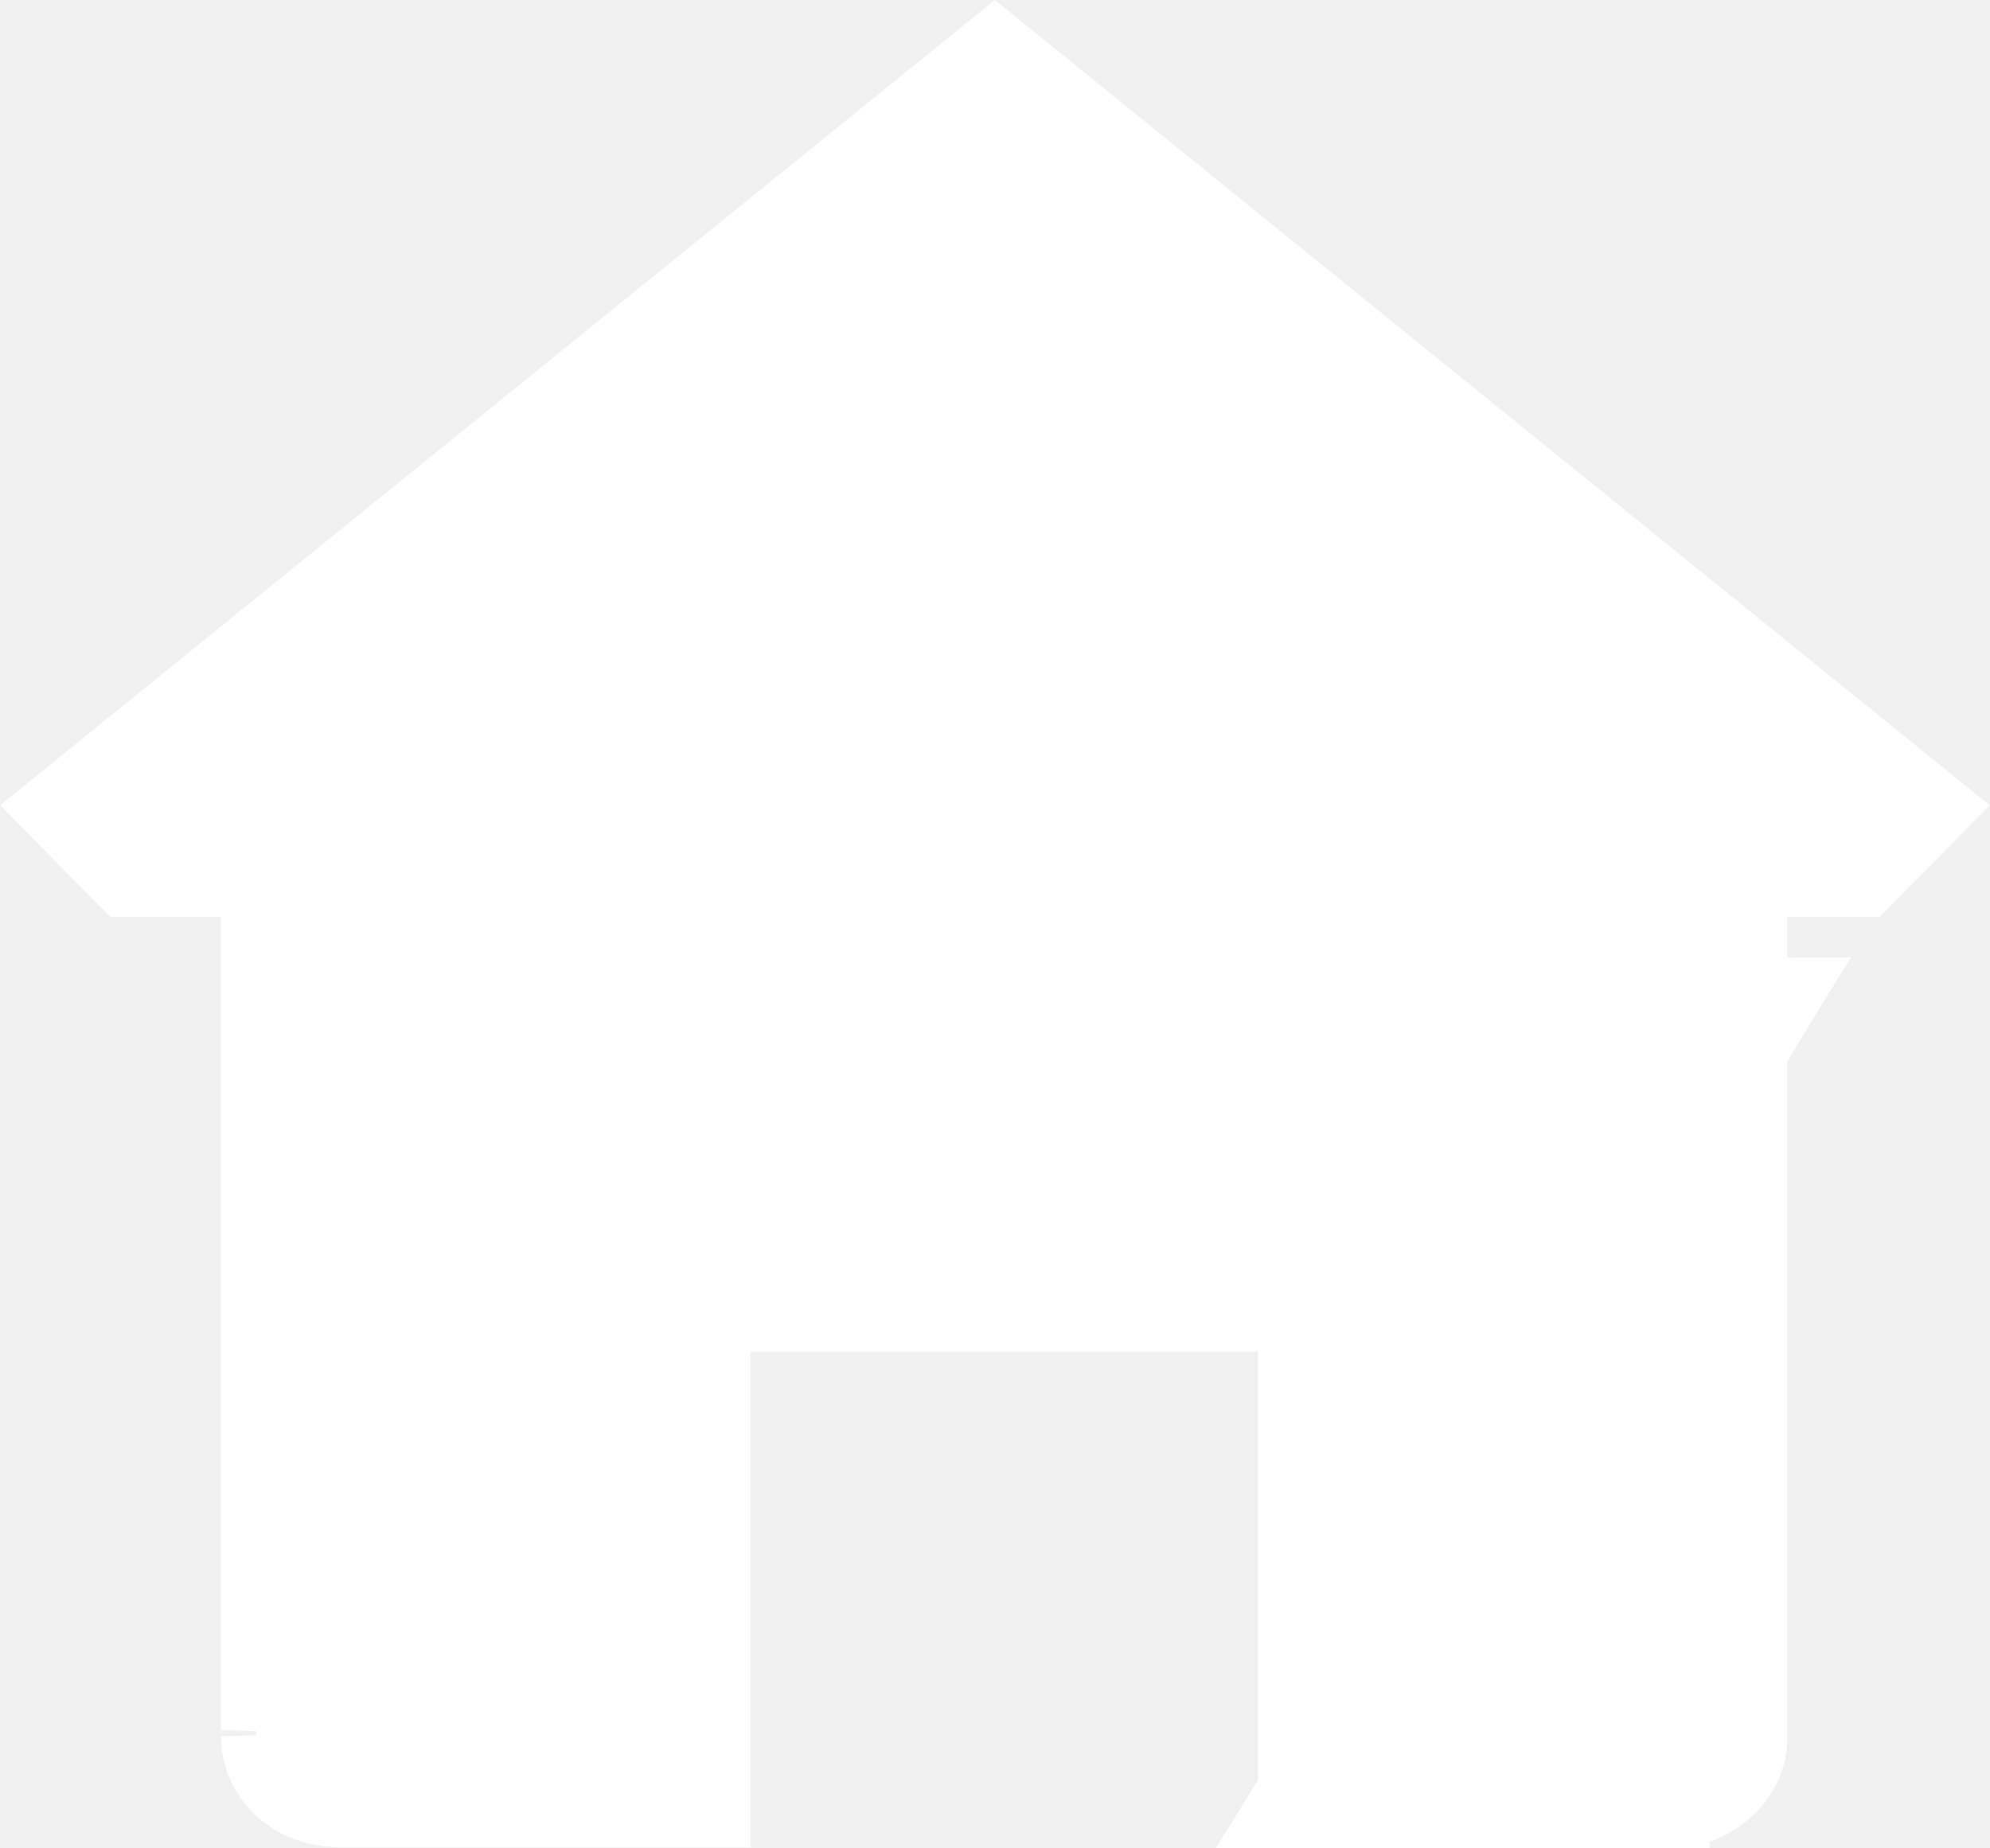
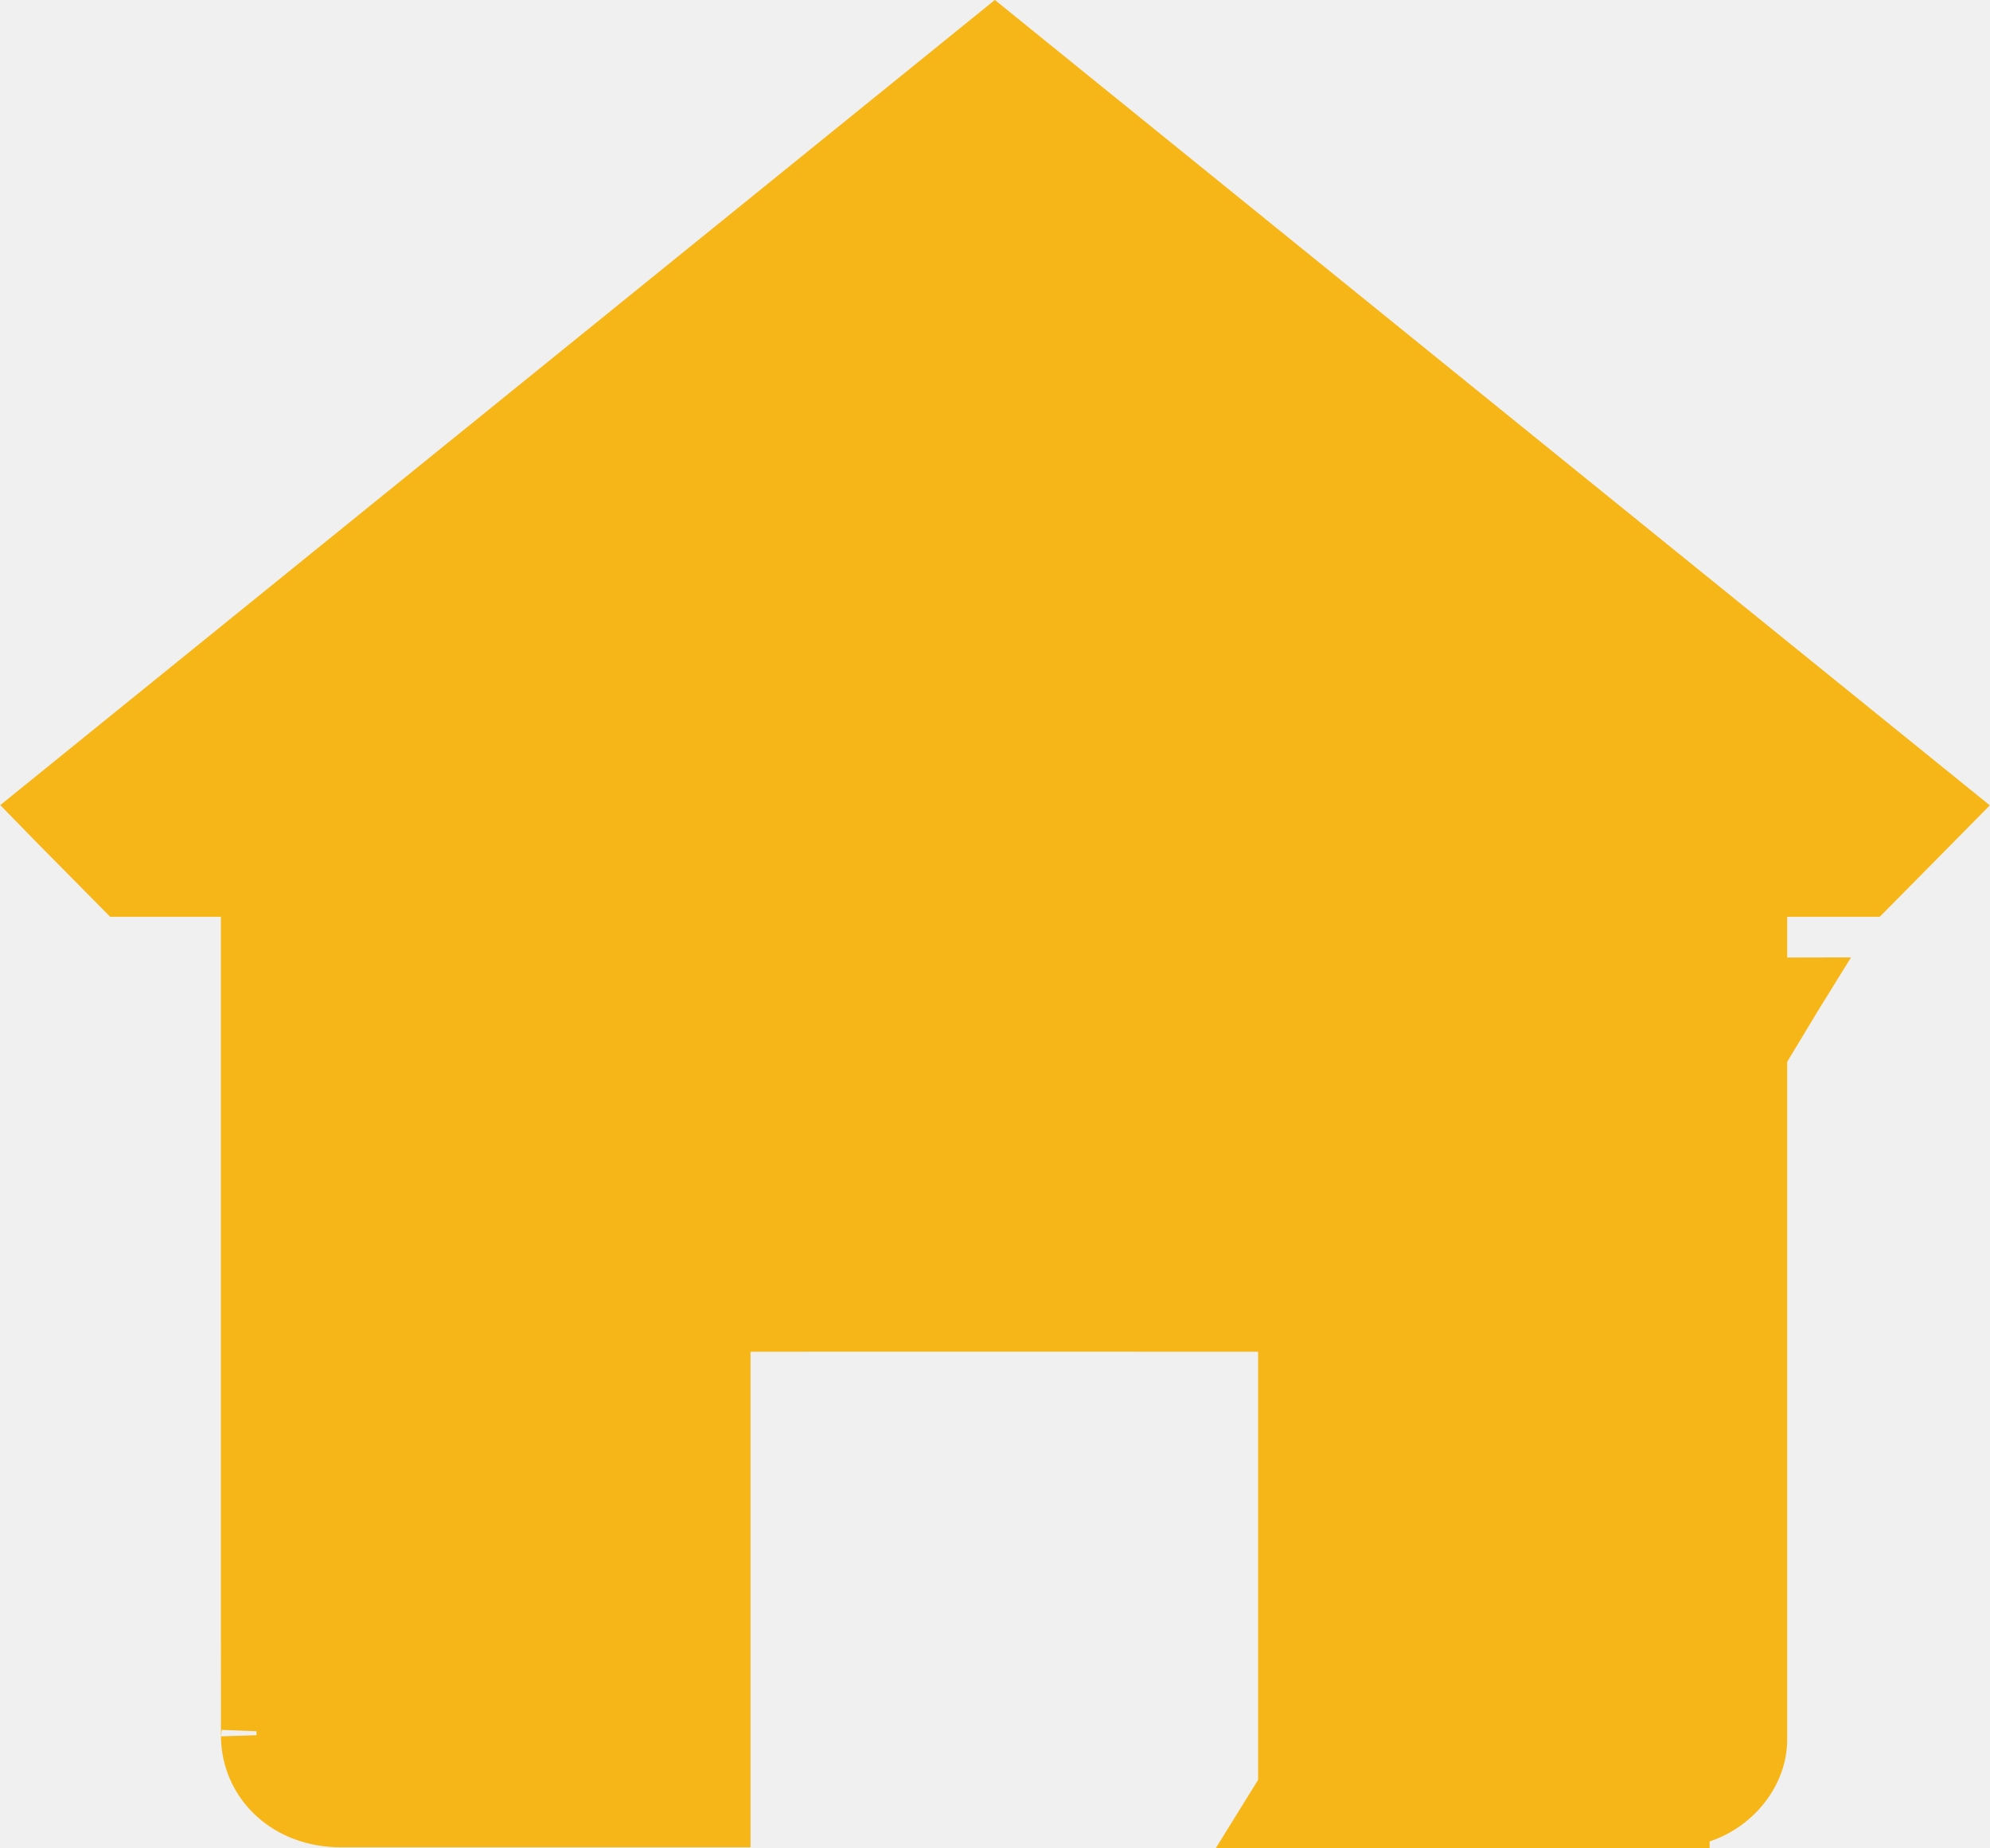
<svg xmlns="http://www.w3.org/2000/svg" width="28" height="26" viewBox="0 0 28 26" fill="none">
-   <path d="M25.146 13.975L24.646 13.976V13.976V13.976V13.977V13.977V13.978V13.979V13.98V13.982V13.983V13.985V13.987V13.989V13.991V13.993V13.996V13.998V14.001V14.004V14.007V14.01V14.013V14.017V14.021V14.024V14.028V14.032V14.037V14.041V14.045V14.05V14.055V14.06V14.065V14.07V14.076V14.081V14.087V14.093V14.099V14.105V14.111V14.117V14.124V14.131V14.137V14.144V14.151V14.159V14.166V14.174V14.181V14.189V14.197V14.205V14.213V14.221V14.23V14.238V14.247V14.256V14.265V14.274V14.283V14.293V14.302V14.312V14.321V14.331V14.341V14.351V14.362V14.372V14.383V14.393V14.404V14.415V14.426V14.437V14.448V14.46V14.471V14.483V14.495V14.506V14.518V14.53V14.543V14.555V14.568V14.58V14.593V14.606V14.619V14.632V14.645V14.658V14.671V14.685V14.699V14.712V14.726V14.74V14.754V14.768V14.783V14.797V14.812V14.826V14.841V14.856V14.871V14.886V14.901V14.916V14.932V14.947V14.963V14.979V14.994V15.01V15.026V15.042V15.059V15.075V15.091V15.108V15.124V15.141V15.158V15.175V15.192V15.209V15.226V15.244V15.261V15.279V15.296V15.314V15.332V15.35V15.368V15.386V15.404V15.422V15.44V15.459V15.477V15.496V15.515V15.534V15.553V15.572V15.591V15.61V15.629V15.648V15.668V15.687V15.707V15.726V15.746V15.766V15.786V15.806V15.826V15.846V15.867V15.887V15.907V15.928V15.948V15.969V15.99V16.011V16.032V16.053V16.074V16.095V16.116V16.137V16.159V16.18V16.202V16.223V16.245V16.267V16.288V16.31V16.332V16.354V16.376V16.398V16.421V16.443V16.465V16.488V16.51V16.533V16.556V16.578V16.601V16.624V16.647V16.67V16.693V16.716V16.739V16.762V16.786V16.809V16.832V16.856V16.879V16.903V16.927V16.95V16.974V16.998V17.022V17.046V17.07V17.094V17.118V17.142V17.166V17.19V17.215V17.239V17.264V17.288V17.313V17.337V17.362V17.387V17.411V17.436V17.461V17.486V17.511V17.536V17.561V17.586V17.611V17.636V17.661V17.686V17.712V17.737V17.762V17.788V17.813V17.839V17.864V17.89V17.916V17.941V17.967V17.993V18.019V18.044V18.07V18.096V18.122V18.148V18.174V18.2V18.226V18.252V18.279V18.305V18.331V18.357V18.384V18.41V18.436V18.463V18.489V18.515V18.542V18.568V18.595V18.622V18.648V18.675V18.701V18.728V18.755V18.781V18.808V18.835V18.862V18.889V18.915V18.942V18.969V18.996V19.023V19.05V19.077V19.104V19.131V19.158V19.185V19.212V19.239V19.266V19.293V19.32V19.347V19.375V19.402V19.429V19.456V19.483V19.511V19.538V19.565V19.592V19.619V19.647V19.674V19.701V19.729V19.756V19.783V19.811V19.838V19.865V19.892V19.92V19.947V19.975V20.002V20.029V20.057V20.084V20.111V20.139V20.166V20.194V20.221V20.248V20.276V20.303V20.33V20.358V20.385V20.413V20.44V20.467V20.494V20.522V20.549V20.576V20.604V20.631V20.659V20.686V20.713V20.74V20.768V20.795V20.822V20.849V20.877V20.904V20.931V20.958V20.985V21.013V21.04V21.067V21.094V21.121V21.148V21.175V21.203V21.23V21.257V21.284V21.311V21.338V21.365V21.392V21.418V21.445V21.472V21.499V21.526V21.553V21.579V21.606V21.633V21.66V21.686V21.713V21.74V21.766V21.793V21.82V21.846V21.872V21.899V21.925V21.952V21.978V22.005V22.031V22.057V22.083V22.11V22.136V22.162V22.188V22.214V22.24V22.266V22.292V22.318V22.344V22.37V22.396V22.422V22.447V22.473V22.499V22.524V22.55V22.576V22.601V22.627V22.652V22.677V22.703V22.728V22.753V22.779V22.804V22.829V22.854V22.879V22.904V22.929V22.954V22.979V23.003V23.028V23.053V23.077V23.102V23.127V23.151V23.175V23.2V23.224V23.248V23.273V23.297V23.321V23.345V23.369V23.393V23.417V23.441V23.464V23.488V23.512V23.535V23.559V23.582V23.606V23.629V23.652V23.676V23.699V23.722V23.745V23.768V23.791V23.814V23.836V23.859V23.882V23.904V23.927V23.949V23.972V23.994V24.016V24.038V24.06V24.082V24.104V24.126V24.148V24.17V24.192V24.213V24.235V24.256V24.277V24.299V24.32V24.341V24.362V24.383V24.404V24.425V24.446V24.466V24.487C24.646 24.987 24.163 25.494 23.552 25.497C23.552 25.497 23.552 25.497 23.552 25.497L23.555 25.997C21.624 26.004 17.702 25.997 17.702 25.997L25.146 13.975ZM25.146 13.975H24.646V12.902V12.402H25.146H26.24C26.465 12.175 26.689 11.948 26.913 11.721C27.027 11.607 27.141 11.492 27.255 11.376C22.831 7.796 18.415 4.22 13.998 0.643C9.577 4.223 5.162 7.798 0.744 11.374C0.781 11.412 0.818 11.45 0.855 11.487C1.157 11.794 1.457 12.097 1.759 12.402H3.108H3.608V12.902V13.975H3.108C3.608 13.975 3.608 13.975 3.608 13.976V13.976V13.977V13.983V14.005L3.608 14.093L3.608 14.425L3.608 15.611L3.608 19.21C3.608 20.52 3.608 21.831 3.608 22.816L3.609 24.009L3.609 24.345C3.609 24.369 3.609 24.387 3.609 24.402C3.61 24.447 3.61 24.45 3.609 24.435L3.609 24.445L3.609 24.454C3.626 25.025 4.096 25.497 4.8 25.497H4.811H4.822H4.833H4.844H4.855H4.867H4.878H4.889H4.901H4.912H4.924H4.935H4.947H4.958H4.97H4.982H4.993H5.005H5.017H5.029H5.041H5.053H5.065H5.077H5.089H5.101H5.113H5.125H5.137H5.15H5.162H5.174H5.187H5.199H5.211H5.224H5.236H5.249H5.261H5.274H5.287H5.299H5.312H5.325H5.338H5.35H5.363H5.376H5.389H5.402H5.415H5.428H5.441H5.454H5.467H5.481H5.494H5.507H5.52H5.533H5.547H5.56H5.573H5.587H5.6H5.614H5.627H5.641H5.654H5.668H5.681H5.695H5.709H5.722H5.736H5.75H5.763H5.777H5.791H5.805H5.819H5.833H5.846H5.86H5.874H5.888H5.902H5.916H5.93H5.944H5.958H5.973H5.987H6.001H6.015H6.029H6.043H6.058H6.072H6.086H6.1H6.115H6.129H6.143H6.158H6.172H6.186H6.201H6.215H6.23H6.244H6.259H6.273H6.288H6.302H6.317H6.331H6.346H6.361H6.375H6.39H6.404H6.419H6.434H6.448H6.463H6.478H6.493H6.507H6.522H6.537H6.552H6.566H6.581H6.596H6.611H6.625H6.64H6.655H6.67H6.685H6.7H6.715H6.729H6.744H6.759H6.774H6.789H6.804H6.819H6.834H6.849H6.864H6.879H6.894H6.909H6.923H6.938H6.953H6.968H6.983H6.998H7.013H7.028H7.043H7.058H7.073H7.088H7.103H7.118H7.133H7.148H7.163H7.178H7.193H7.208H7.223H7.238H7.253H7.268H7.283H7.298H7.313H7.328H7.343H7.358H7.373H7.388H7.403H7.418H7.433H7.448H7.463H7.478H7.493H7.508H7.523H7.538H7.553H7.568H7.582H7.597H7.612H7.627H7.642H7.657H7.672H7.687H7.701H7.716H7.731H7.746H7.761H7.776H7.79H7.805H7.82H7.835H7.849H7.864H7.879H7.894H7.908H7.923H7.938H7.952H7.967H7.981H7.996H8.011H8.025H8.04H8.054H8.069H8.083H8.098H8.112H8.127H8.141H8.156H8.17H8.185H8.199H8.213H8.228H8.242H8.256H8.271H8.285H8.299H8.313H8.328H8.342H8.356H8.37H8.384H8.398H8.413H8.427H8.441H8.455H8.469H8.483H8.497H8.511H8.524H8.538H8.552H8.566H8.58H8.594H8.607H8.621H8.635H8.649H8.662H8.676H8.689H8.703H8.716H8.73H8.743H8.757H8.77H8.784H8.797H8.811H8.824H8.837H8.85H8.864H8.877H8.89H8.903H8.916H8.929H8.942H8.955H8.968H8.981H8.994H9.007H9.02H9.033H9.045H9.058H9.071H9.083H9.096H9.109H9.121H9.134H9.146H9.159H9.171H9.184H9.196H9.208H9.22H9.233H9.245H9.257H9.269H9.281H9.293H9.305H9.317H9.329H9.341H9.353H9.365H9.376H9.388H9.4H9.411H9.423H9.434H9.446H9.457H9.469H9.48H9.491H9.503H9.514H9.525H9.536H9.547H9.558H9.569H9.58H9.591H9.602H9.613H9.624H9.635H9.645H9.656H9.666H9.677H9.687H9.698H9.708H9.719H9.729H9.739H9.749H9.759H9.77H9.78H9.79H9.8H9.809H9.819H9.829H9.839H9.848H9.858H9.868H9.877H9.887H9.896H9.905H9.915H9.924H9.933H9.942H9.951H9.96H9.969H9.978H9.987H9.996H10.005H10.013H10.022H10.03H10.039H10.047H10.056H10.06V19.023V18.523L10.559 18.523L10.56 19.023L10.559 18.523H10.56H10.561L10.565 18.523L10.58 18.523L10.639 18.523L10.864 18.523L11.669 18.522L14.113 18.522C15.879 18.522 17.686 18.522 17.724 18.523L18.202 18.543V19.023V25.497L25.146 13.975Z" fill="white" stroke="white" />
+   <path d="M25.146 13.975L24.646 13.976V13.976V13.976V13.977V13.977V13.978V13.979V13.98V13.982V13.983V13.985V13.987V13.989V13.991V13.993V13.996V13.998V14.001V14.004V14.007V14.01V14.013V14.017V14.021V14.024V14.028V14.032V14.037V14.041V14.045V14.05V14.055V14.06V14.065V14.07V14.076V14.081V14.087V14.093V14.099V14.105V14.111V14.117V14.124V14.131V14.137V14.144V14.151V14.159V14.166V14.174V14.181V14.189V14.197V14.205V14.213V14.221V14.23V14.238V14.247V14.256V14.265V14.274V14.283V14.293V14.302V14.312V14.321V14.331V14.341V14.351V14.362V14.372V14.383V14.393V14.404V14.415V14.426V14.437V14.448V14.46V14.471V14.483V14.495V14.506V14.518V14.53V14.543V14.555V14.568V14.58V14.593V14.606V14.619V14.632V14.645V14.658V14.671V14.685V14.699V14.712V14.726V14.74V14.754V14.768V14.783V14.797V14.812V14.826V14.841V14.856V14.871V14.886V14.901V14.916V14.932V14.947V14.963V14.979V14.994V15.01V15.026V15.042V15.059V15.075V15.091V15.108V15.124V15.141V15.158V15.175V15.192V15.209V15.226V15.244V15.261V15.279V15.296V15.314V15.332V15.35V15.368V15.386V15.404V15.422V15.44V15.459V15.477V15.496V15.515V15.534V15.553V15.572V15.591V15.61V15.629V15.648V15.668V15.687V15.707V15.726V15.746V15.766V15.786V15.806V15.826V15.846V15.867V15.887V15.907V15.928V15.948V15.969V15.99V16.011V16.032V16.053V16.074V16.095V16.116V16.137V16.159V16.18V16.202V16.223V16.245V16.267V16.288V16.31V16.332V16.354V16.376V16.398V16.421V16.443V16.465V16.488V16.51V16.533V16.556V16.578V16.601V16.624V16.647V16.67V16.693V16.716V16.739V16.762V16.786V16.809V16.832V16.856V16.879V16.903V16.927V16.95V16.974V16.998V17.022V17.046V17.07V17.094V17.118V17.142V17.166V17.19V17.215V17.239V17.264V17.288V17.313V17.337V17.362V17.387V17.411V17.436V17.461V17.486V17.511V17.536V17.561V17.586V17.611V17.636V17.661V17.686V17.712V17.737V17.762V17.788V17.813V17.839V17.864V17.89V17.916V17.941V17.967V17.993V18.019V18.044V18.07V18.096V18.122V18.148V18.174V18.2V18.226V18.252V18.279V18.305V18.331V18.357V18.384V18.41V18.436V18.463V18.489V18.515V18.542V18.568V18.595V18.622V18.648V18.675V18.701V18.728V18.755V18.781V18.808V18.835V18.862V18.889V18.915V18.942V18.969V18.996V19.023V19.05V19.077V19.104V19.131V19.158V19.185V19.212V19.239V19.266V19.293V19.32V19.347V19.375V19.402V19.429V19.456V19.483V19.511V19.538V19.565V19.592V19.619V19.647V19.674V19.701V19.729V19.756V19.783V19.811V19.838V19.865V19.892V19.92V19.947V19.975V20.002V20.029V20.057V20.084V20.111V20.139V20.166V20.194V20.221V20.248V20.276V20.303V20.33V20.358V20.385V20.413V20.44V20.467V20.494V20.522V20.549V20.576V20.604V20.631V20.659V20.686V20.713V20.74V20.768V20.795V20.822V20.849V20.877V20.904V20.931V20.958V20.985V21.013V21.04V21.067V21.094V21.121V21.148V21.175V21.203V21.23V21.257V21.284V21.311V21.338V21.365V21.392V21.418V21.445V21.472V21.499V21.526V21.553V21.579V21.606V21.633V21.66V21.686V21.713V21.74V21.766V21.793V21.82V21.846V21.872V21.899V21.925V21.952V21.978V22.005V22.031V22.057V22.083V22.11V22.136V22.162V22.188V22.214V22.24V22.266V22.292V22.318V22.344V22.37V22.396V22.422V22.447V22.473V22.499V22.524V22.55V22.576V22.601V22.627V22.652V22.677V22.703V22.728V22.753V22.779V22.804V22.829V22.854V22.879V22.904V22.929V22.954V22.979V23.003V23.028V23.053V23.077V23.102V23.127V23.151V23.175V23.2V23.224V23.248V23.273V23.297V23.321V23.345V23.369V23.393V23.417V23.441V23.464V23.488V23.512V23.535V23.559V23.582V23.606V23.629V23.652V23.676V23.699V23.722V23.745V23.768V23.791V23.814V23.836V23.859V23.882V23.904V23.927V23.949V23.972V23.994V24.016V24.038V24.06V24.082V24.104V24.126V24.148V24.17V24.192V24.213V24.235V24.256V24.277V24.299V24.32V24.341V24.362V24.383V24.404V24.425V24.446V24.466V24.487C24.646 24.987 24.163 25.494 23.552 25.497C23.552 25.497 23.552 25.497 23.552 25.497L23.555 25.997C21.624 26.004 17.702 25.997 17.702 25.997L25.146 13.975ZM25.146 13.975H24.646V12.902V12.402H25.146H26.24C26.465 12.175 26.689 11.948 26.913 11.721C27.027 11.607 27.141 11.492 27.255 11.376C22.831 7.796 18.415 4.22 13.998 0.643C9.577 4.223 5.162 7.798 0.744 11.374C0.781 11.412 0.818 11.45 0.855 11.487C1.157 11.794 1.457 12.097 1.759 12.402H3.108H3.608V12.902V13.975H3.108C3.608 13.975 3.608 13.975 3.608 13.976V13.976V13.977V13.983V14.005L3.608 14.093L3.608 14.425L3.608 15.611L3.608 19.21C3.608 20.52 3.608 21.831 3.608 22.816L3.609 24.009L3.609 24.345C3.609 24.369 3.609 24.387 3.609 24.402C3.61 24.447 3.61 24.45 3.609 24.435L3.609 24.445L3.609 24.454C3.626 25.025 4.096 25.497 4.8 25.497H4.811H4.822H4.833H4.844H4.855H4.867H4.878H4.889H4.901H4.912H4.924H4.935H4.947H4.958H4.97H4.982H4.993H5.005H5.017H5.029H5.041H5.053H5.065H5.077H5.089H5.101H5.113H5.125H5.137H5.15H5.162H5.174H5.187H5.199H5.211H5.224H5.236H5.249H5.261H5.274H5.287H5.299H5.312H5.325H5.338H5.35H5.363H5.376H5.389H5.402H5.415H5.428H5.441H5.454H5.467H5.481H5.494H5.507H5.52H5.533H5.547H5.56H5.573H5.587H5.6H5.614H5.627H5.641H5.654H5.668H5.681H5.695H5.709H5.722H5.736H5.75H5.763H5.777H5.791H5.805H5.819H5.833H5.846H5.86H5.874H5.888H5.902H5.916H5.93H5.944H5.958H5.973H5.987H6.001H6.015H6.029H6.043H6.058H6.072H6.086H6.1H6.115H6.129H6.143H6.158H6.172H6.186H6.201H6.215H6.23H6.244H6.259H6.273H6.288H6.302H6.317H6.331H6.346H6.361H6.375H6.39H6.404H6.419H6.434H6.448H6.463H6.478H6.493H6.507H6.522H6.537H6.552H6.566H6.581H6.596H6.611H6.625H6.64H6.655H6.67H6.685H6.7H6.715H6.729H6.744H6.759H6.774H6.789H6.804H6.819H6.834H6.849H6.864H6.879H6.894H6.909H6.923H6.938H6.953H6.968H6.983H6.998H7.013H7.028H7.043H7.058H7.073H7.088H7.103H7.118H7.133H7.148H7.163H7.178H7.193H7.208H7.223H7.238H7.253H7.268H7.283H7.298H7.313H7.328H7.343H7.358H7.373H7.388H7.403H7.418H7.433H7.448H7.463H7.478H7.493H7.508H7.523H7.538H7.553H7.568H7.582H7.597H7.612H7.627H7.642H7.657H7.672H7.687H7.701H7.716H7.731H7.746H7.761H7.776H7.79H7.805H7.82H7.835H7.849H7.864H7.879H7.894H7.908H7.923H7.938H7.952H7.967H7.981H7.996H8.011H8.025H8.04H8.054H8.069H8.083H8.098H8.112H8.127H8.141H8.156H8.17H8.185H8.199H8.213H8.228H8.242H8.256H8.271H8.285H8.299H8.313H8.328H8.342H8.356H8.37H8.384H8.398H8.413H8.427H8.441H8.455H8.469H8.483H8.497H8.511H8.524H8.538H8.552H8.566H8.58H8.594H8.607H8.621H8.635H8.649H8.662H8.676H8.689H8.703H8.716H8.73H8.743H8.757H8.77H8.784H8.797H8.811H8.824H8.837H8.85H8.864H8.877H8.89H8.903H8.916H8.929H8.942H8.955H8.968H8.981H8.994H9.007H9.02H9.033H9.045H9.058H9.071H9.083H9.096H9.109H9.121H9.134H9.146H9.159H9.171H9.184H9.196H9.208H9.22H9.233H9.245H9.257H9.269H9.281H9.293H9.305H9.317H9.329H9.341H9.353H9.365H9.376H9.388H9.4H9.411H9.423H9.434H9.446H9.457H9.469H9.48H9.491H9.503H9.514H9.525H9.536H9.547H9.558H9.569H9.58H9.591H9.602H9.613H9.624H9.635H9.645H9.656H9.666H9.677H9.687H9.698H9.708H9.719H9.729H9.739H9.749H9.759H9.77H9.78H9.79H9.8H9.809H9.819H9.829H9.839H9.848H9.858H9.868H9.877H9.887H9.896H9.905H9.915H9.924H9.933H9.942H9.951H9.96H9.969H9.978H9.987H9.996H10.005H10.013H10.022H10.03H10.039H10.047H10.056H10.06V19.023V18.523L10.559 18.523L10.56 19.023L10.559 18.523H10.56H10.561L10.565 18.523L10.58 18.523L10.639 18.523L10.864 18.523L11.669 18.522L14.113 18.522C15.879 18.522 17.686 18.522 17.724 18.523L18.202 18.543V19.023V25.497L25.146 13.975Z" fill="#F7B618" stroke="#F7B618" />
</svg>
